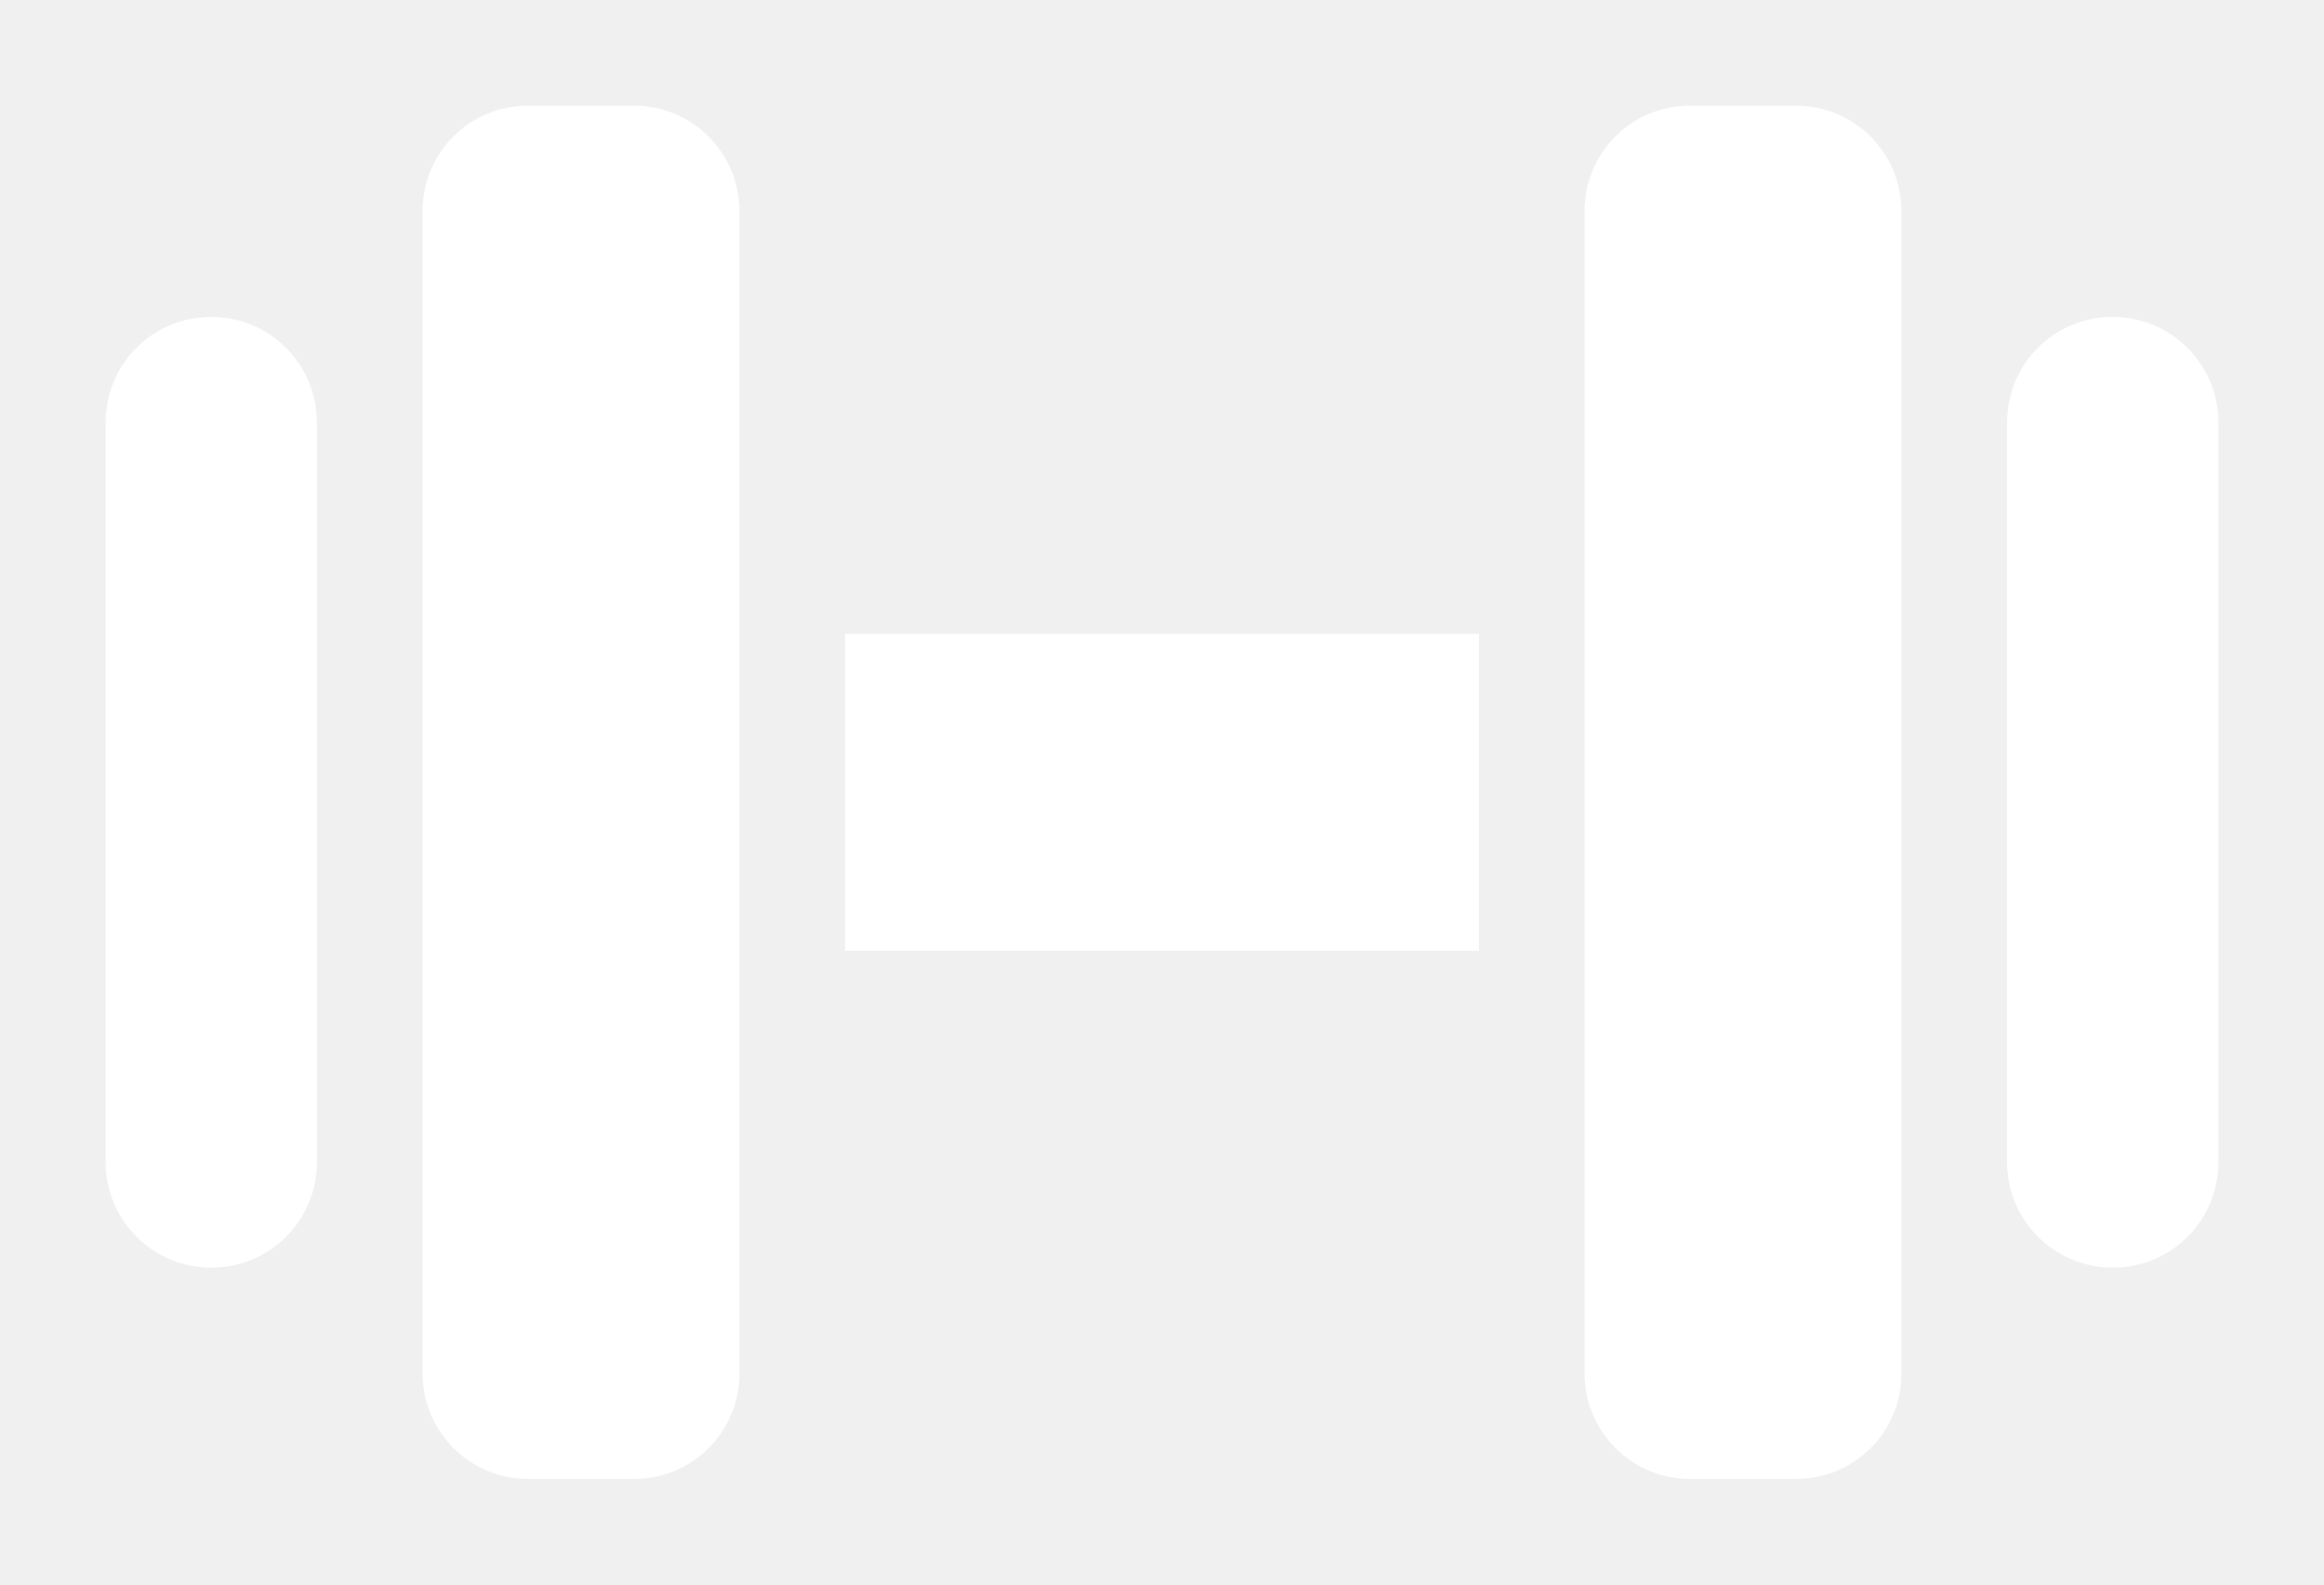
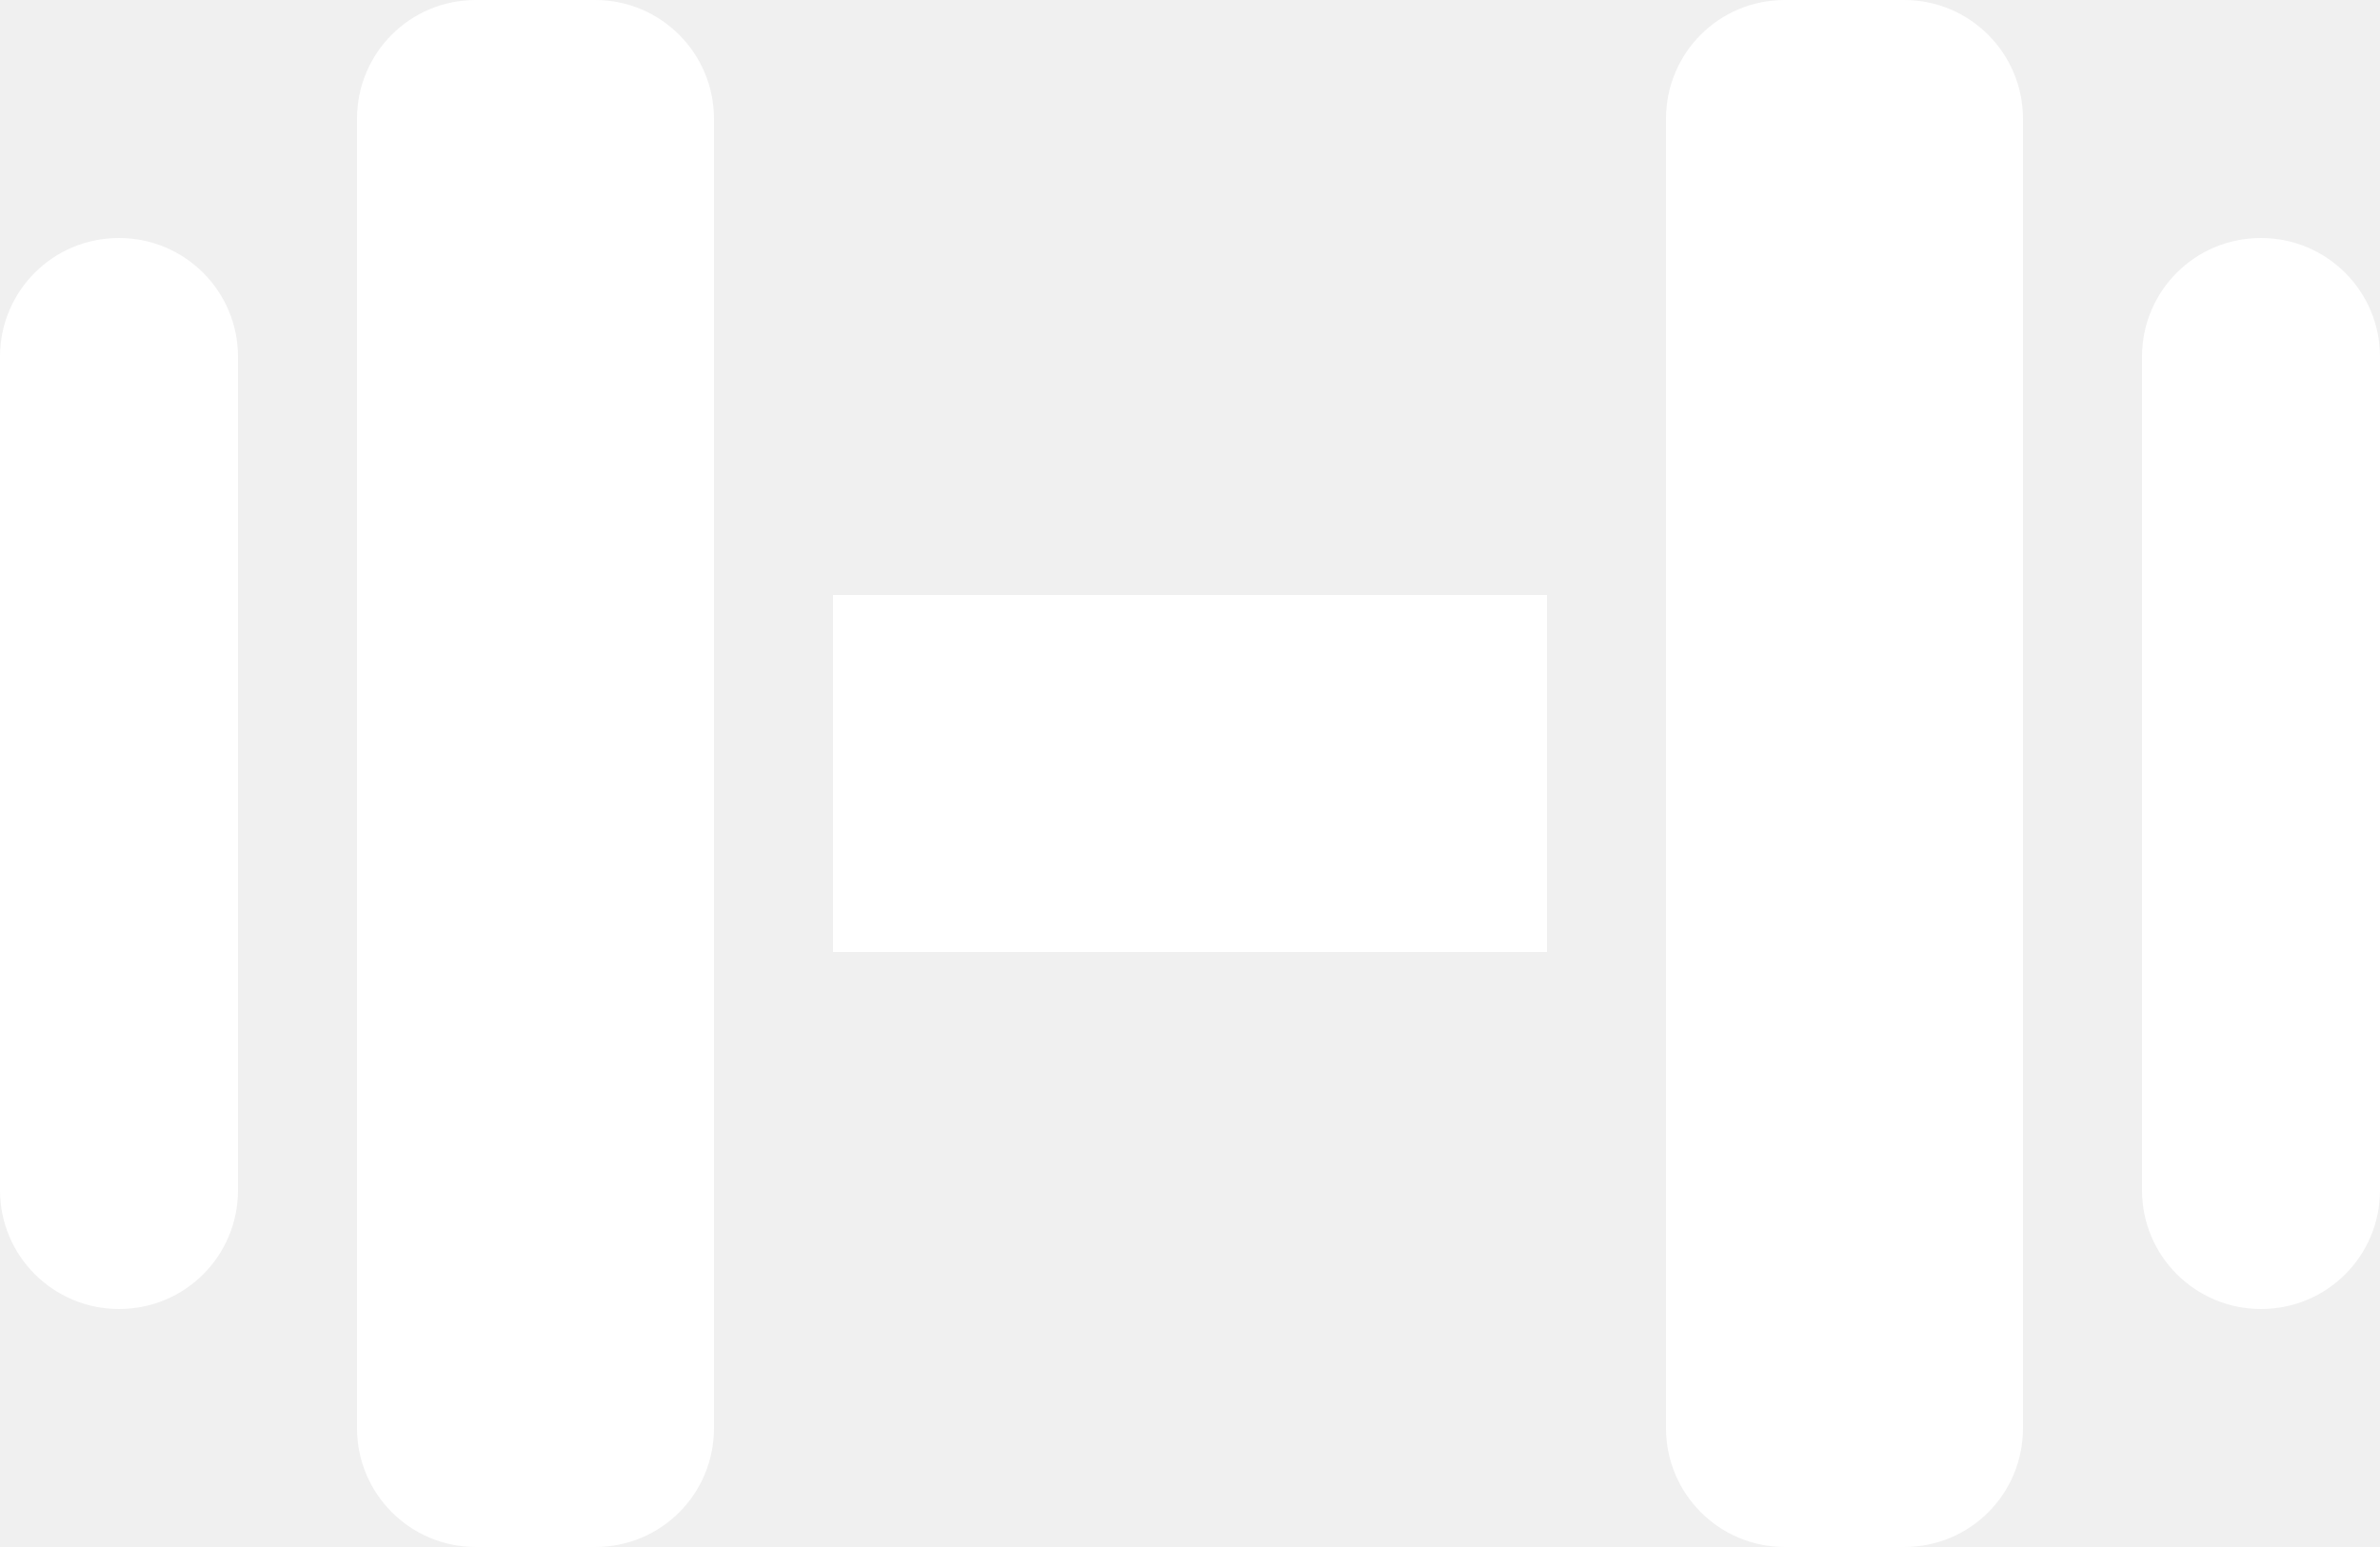
- <svg xmlns="http://www.w3.org/2000/svg" width="22px" height="15px" viewBox="0 0 22 15" version="1.1">
+ <svg xmlns="http://www.w3.org/2000/svg" width="20px" height="13px" viewBox="0 0 20 13" version="1.1">
  <defs />
  <g id="Page-1" stroke="none" stroke-width="1" fill="none" fill-rule="evenodd">
    <g id="barbell" fill="#FFFFFF">
-       <g id="Group-2" transform="translate(1, 1)">
+       <g id="Group-2">
        <path d="M7,5 L13,5 L13,8 L7,8 L7,5 Z M14,0.999 C14,0.447 14.443,0 14.999,0 L16.001,0 C16.553,0 17,0.447 17,0.999 L17,12.001 C17,12.553 16.557,13 16.001,13 L14.999,13 C14.447,13 14,12.553 14,12.001 L14,0.999 Z M3,0.999 C3,0.447 3.443,0 3.999,0 L5.001,0 C5.553,0 6,0.447 6,0.999 L6,12.001 C6,12.553 5.557,13 5.001,13 L3.999,13 C3.447,13 3,12.553 3,12.001 L3,0.999 Z M0,2.998 C0,2.447 0.444,2 1,2 C1.552,2 2,2.446 2,2.998 L2,10.002 C2,10.553 1.556,11 1,11 C0.448,11 0,10.554 0,10.002 L0,2.998 Z M18,2.998 C18,2.447 18.444,2 19,2 C19.552,2 20,2.446 20,2.998 L20,10.002 C20,10.553 19.556,11 19,11 C18.448,11 18,10.554 18,10.002 L18,2.998 Z" id="Combined-Shape" />
      </g>
    </g>
  </g>
</svg>
